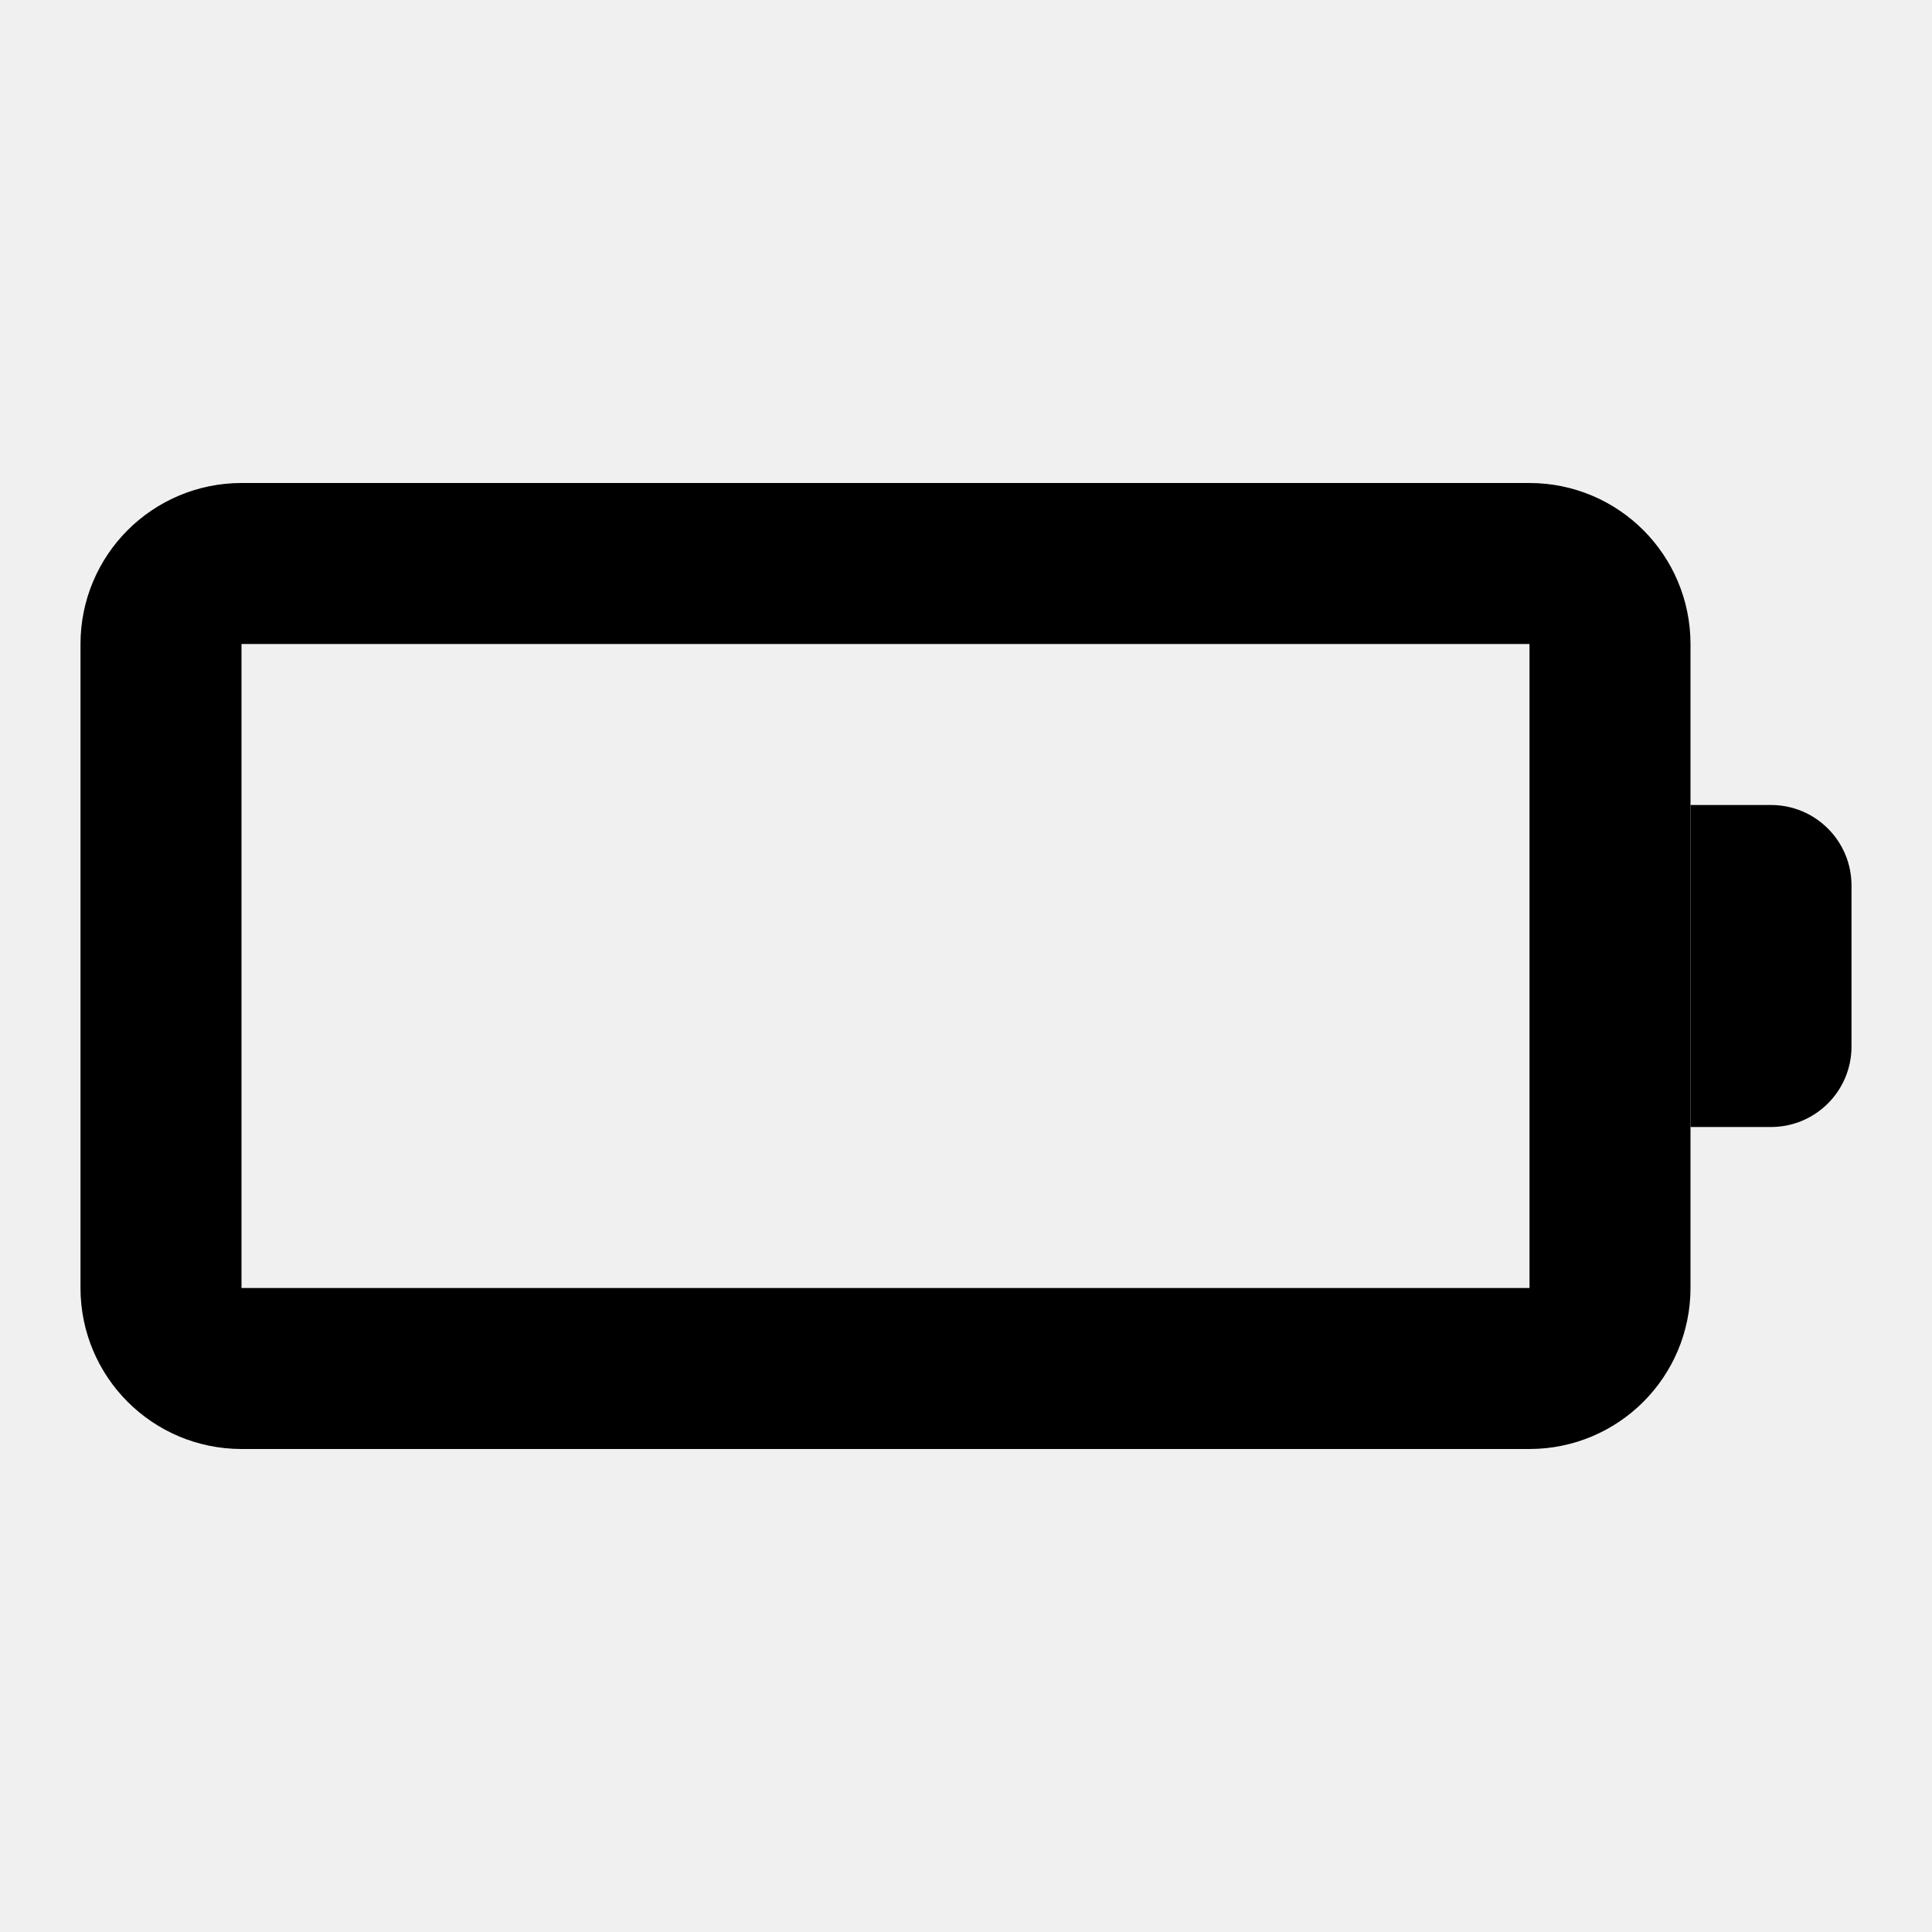
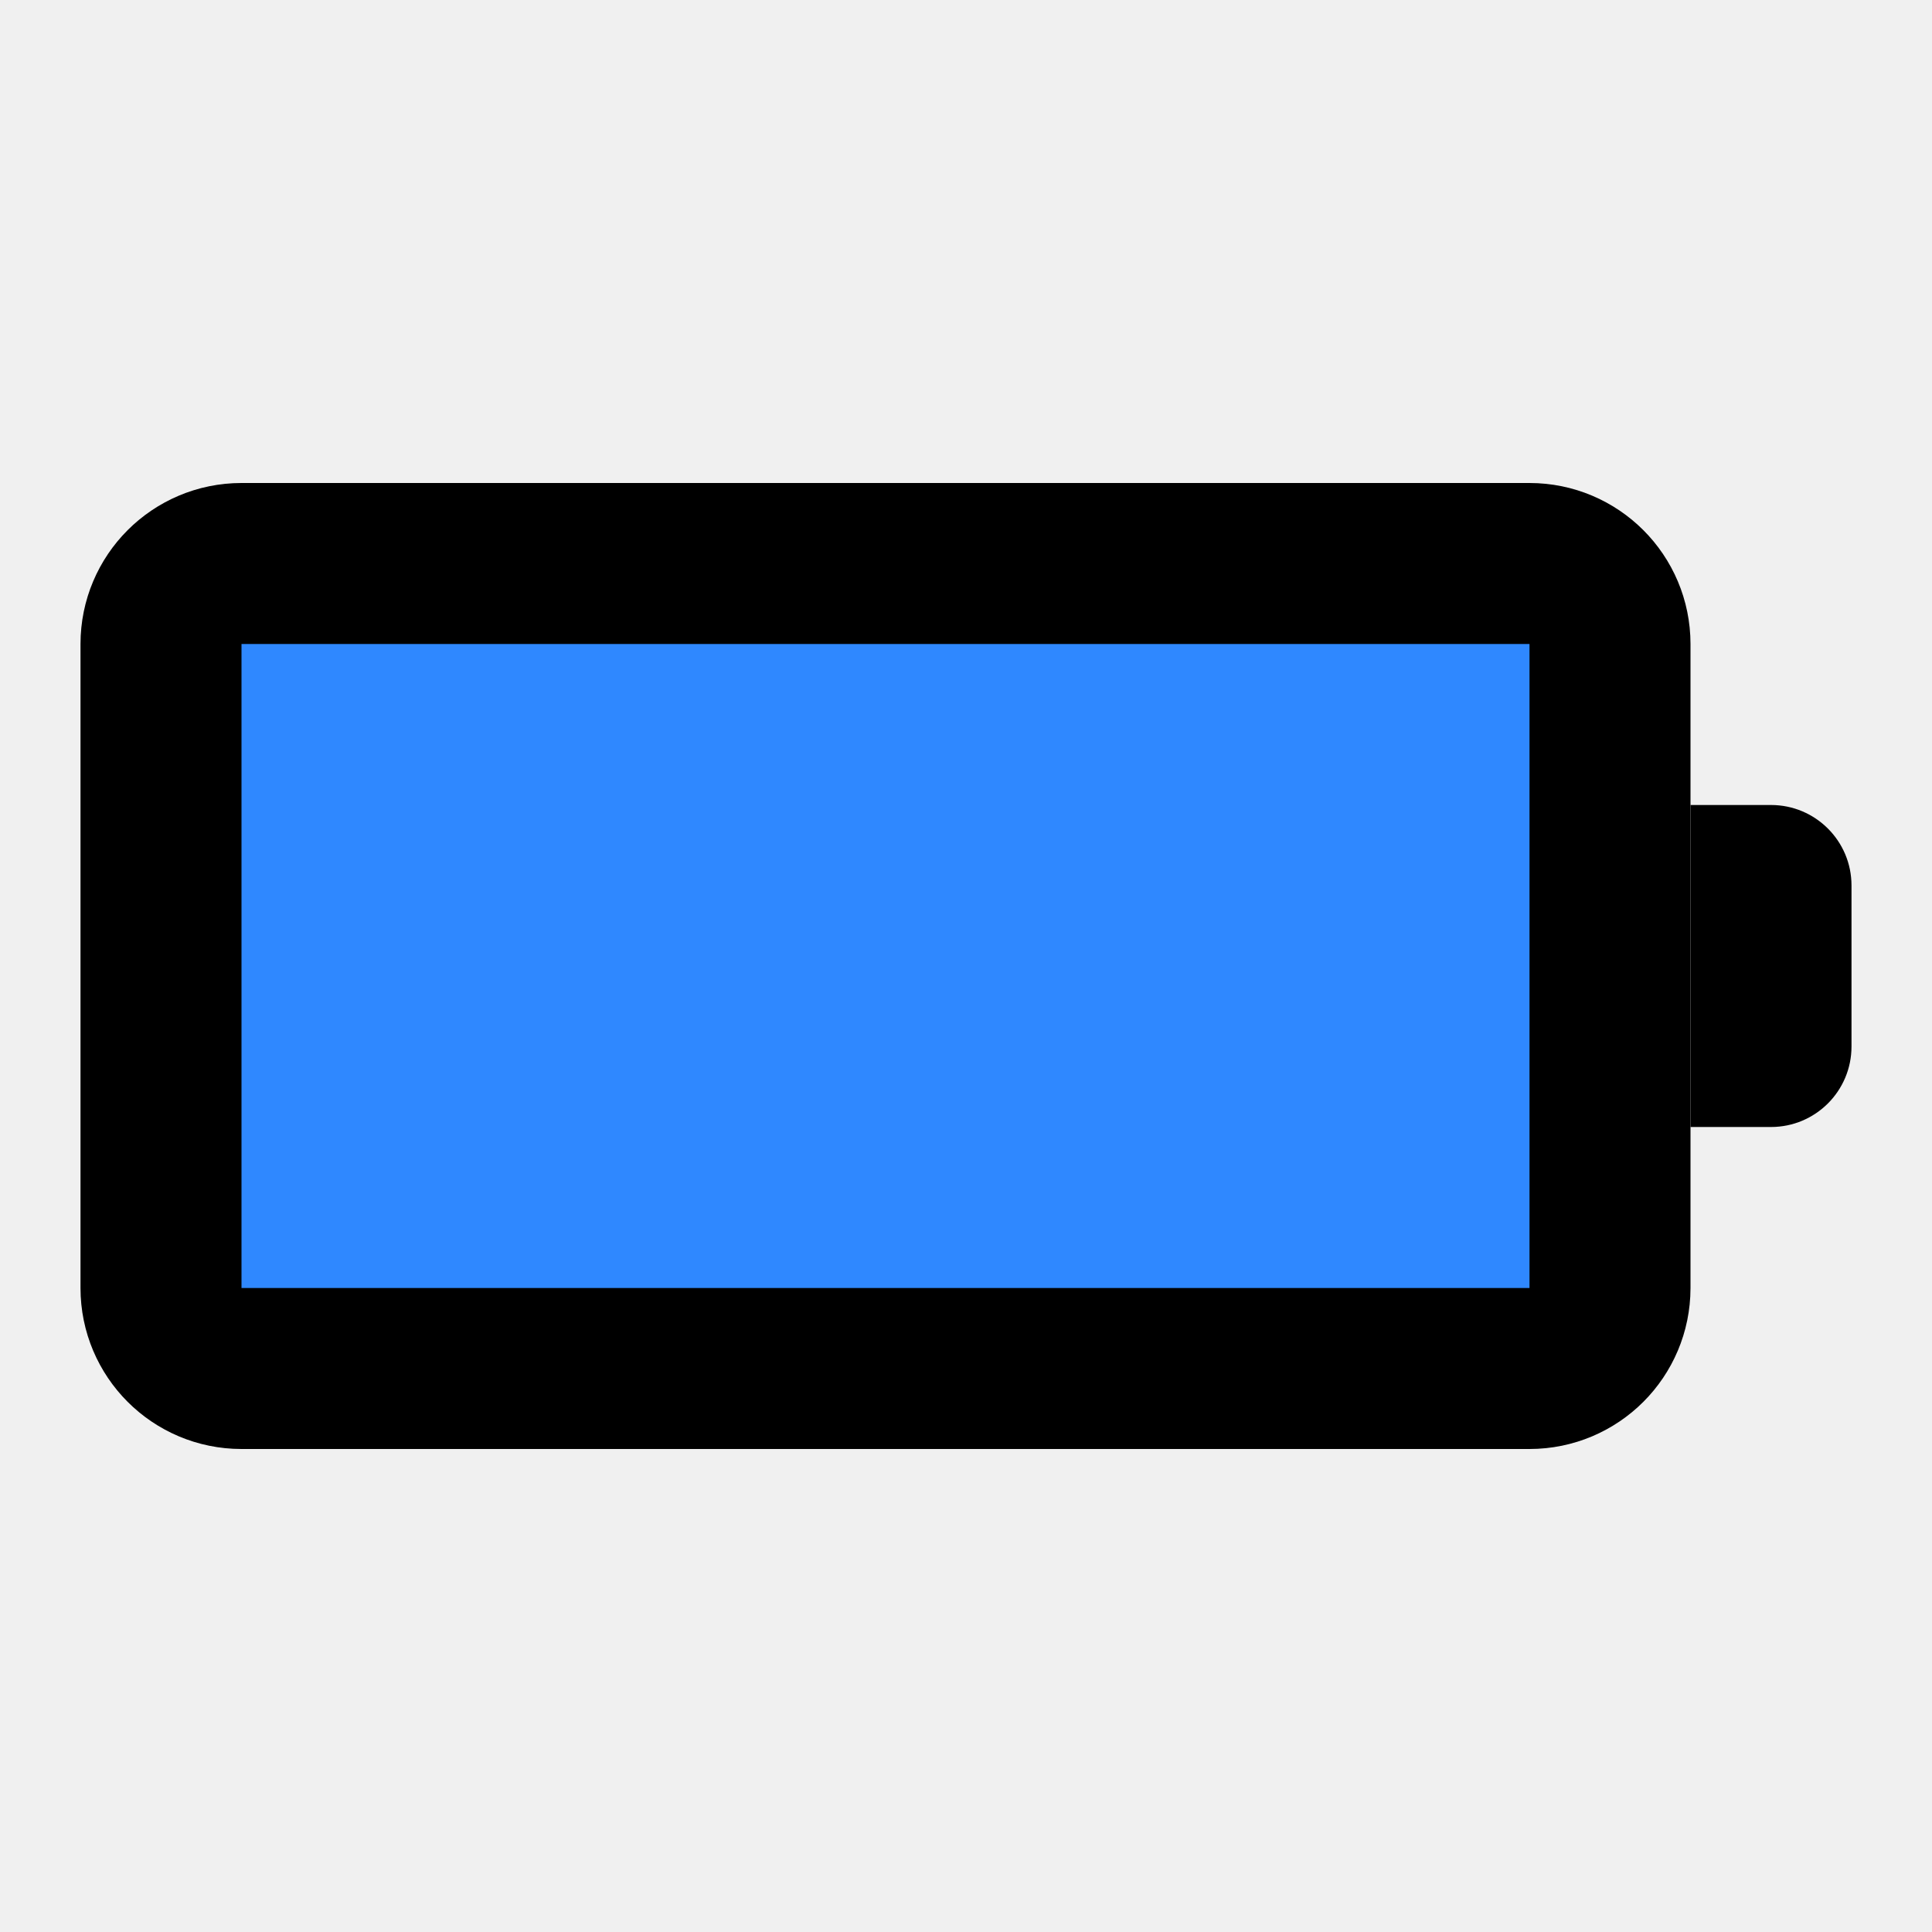
<svg xmlns="http://www.w3.org/2000/svg" width="48" height="48" viewBox="0 0 48 48" fill="none">
-   <rect width="48" height="48" fill="white" fill-opacity="0.01" />
-   <rect x="4" y="14" width="36" height="20" rx="2" stroke="black" stroke-width="4" stroke-linecap="round" stroke-linejoin="round" />
+   <path d="M38 14H6C4.895 14 4 14.895 4 16V32C4 33.105 4.895 34 6 34H38C39.105 34 40 33.105 40 32V16C40 14.895 39.105 14 38 14Z" fill="#2F88FF" stroke="black" stroke-width="4" stroke-linecap="round" stroke-linejoin="round" />
  <path d="M42 20H44C45.105 20 46 20.895 46 22V26C46 27.105 45.105 28 44 28H42V20Z" fill="black" />
</svg>
